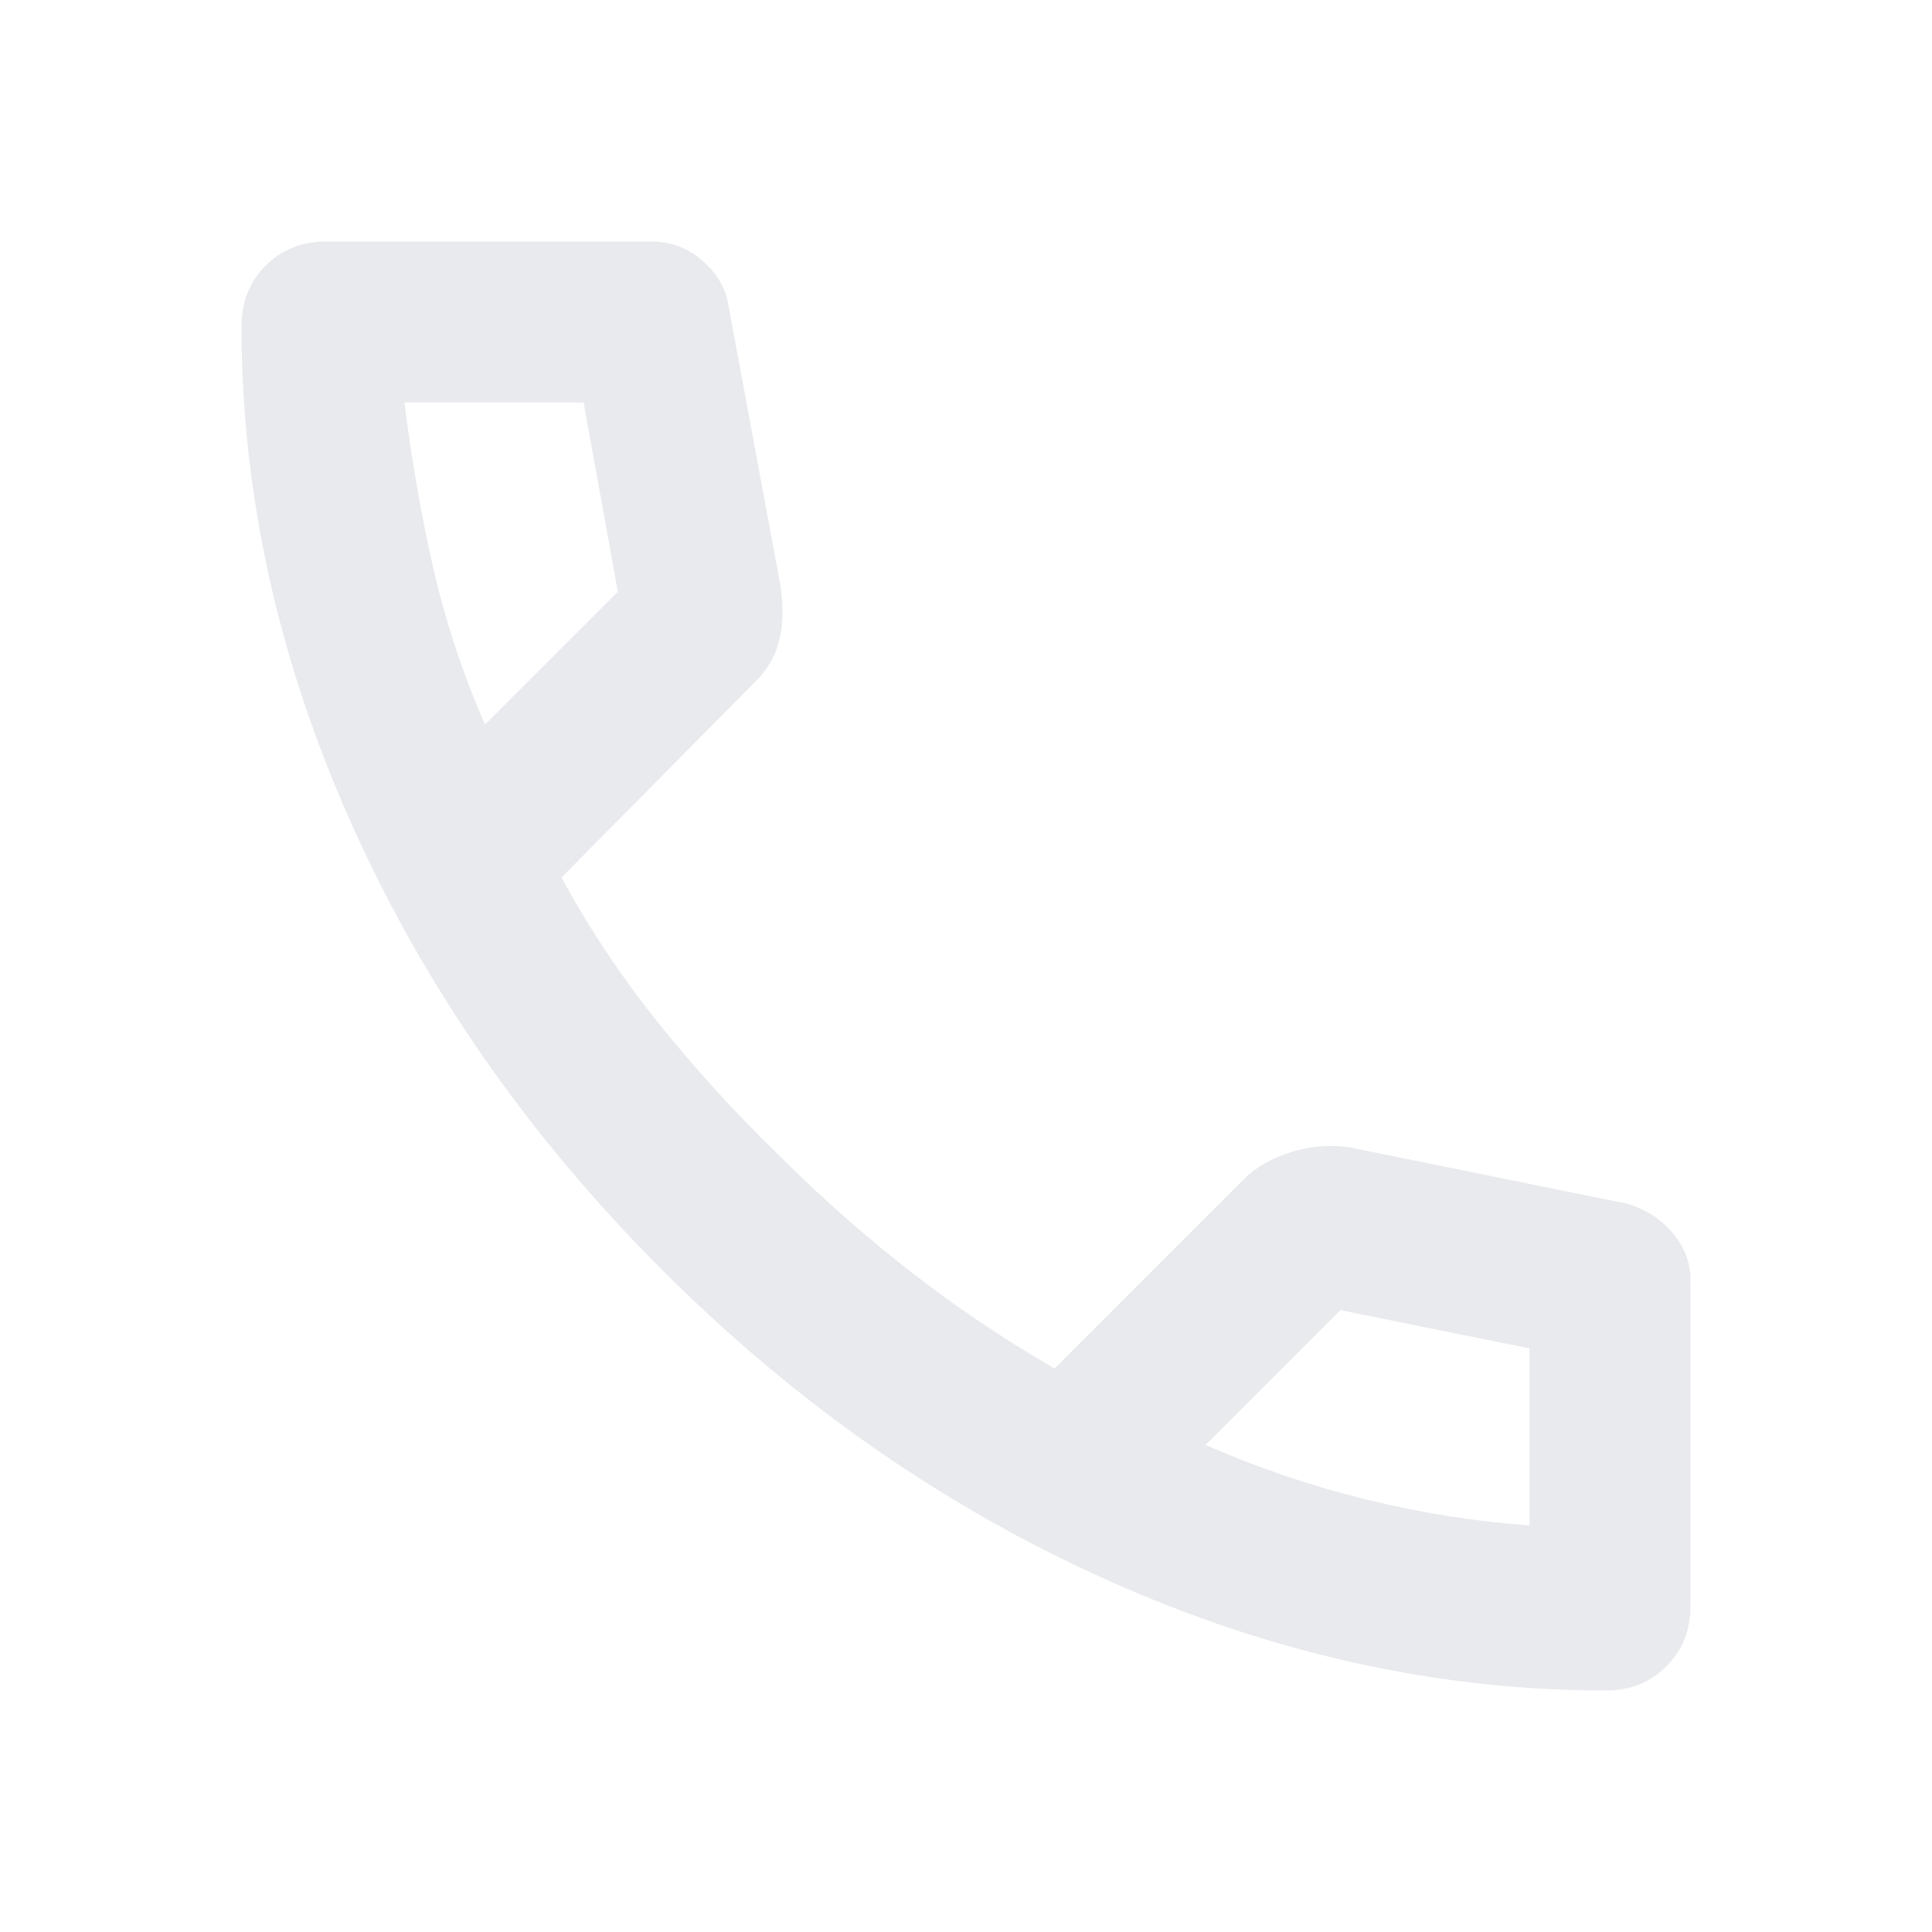
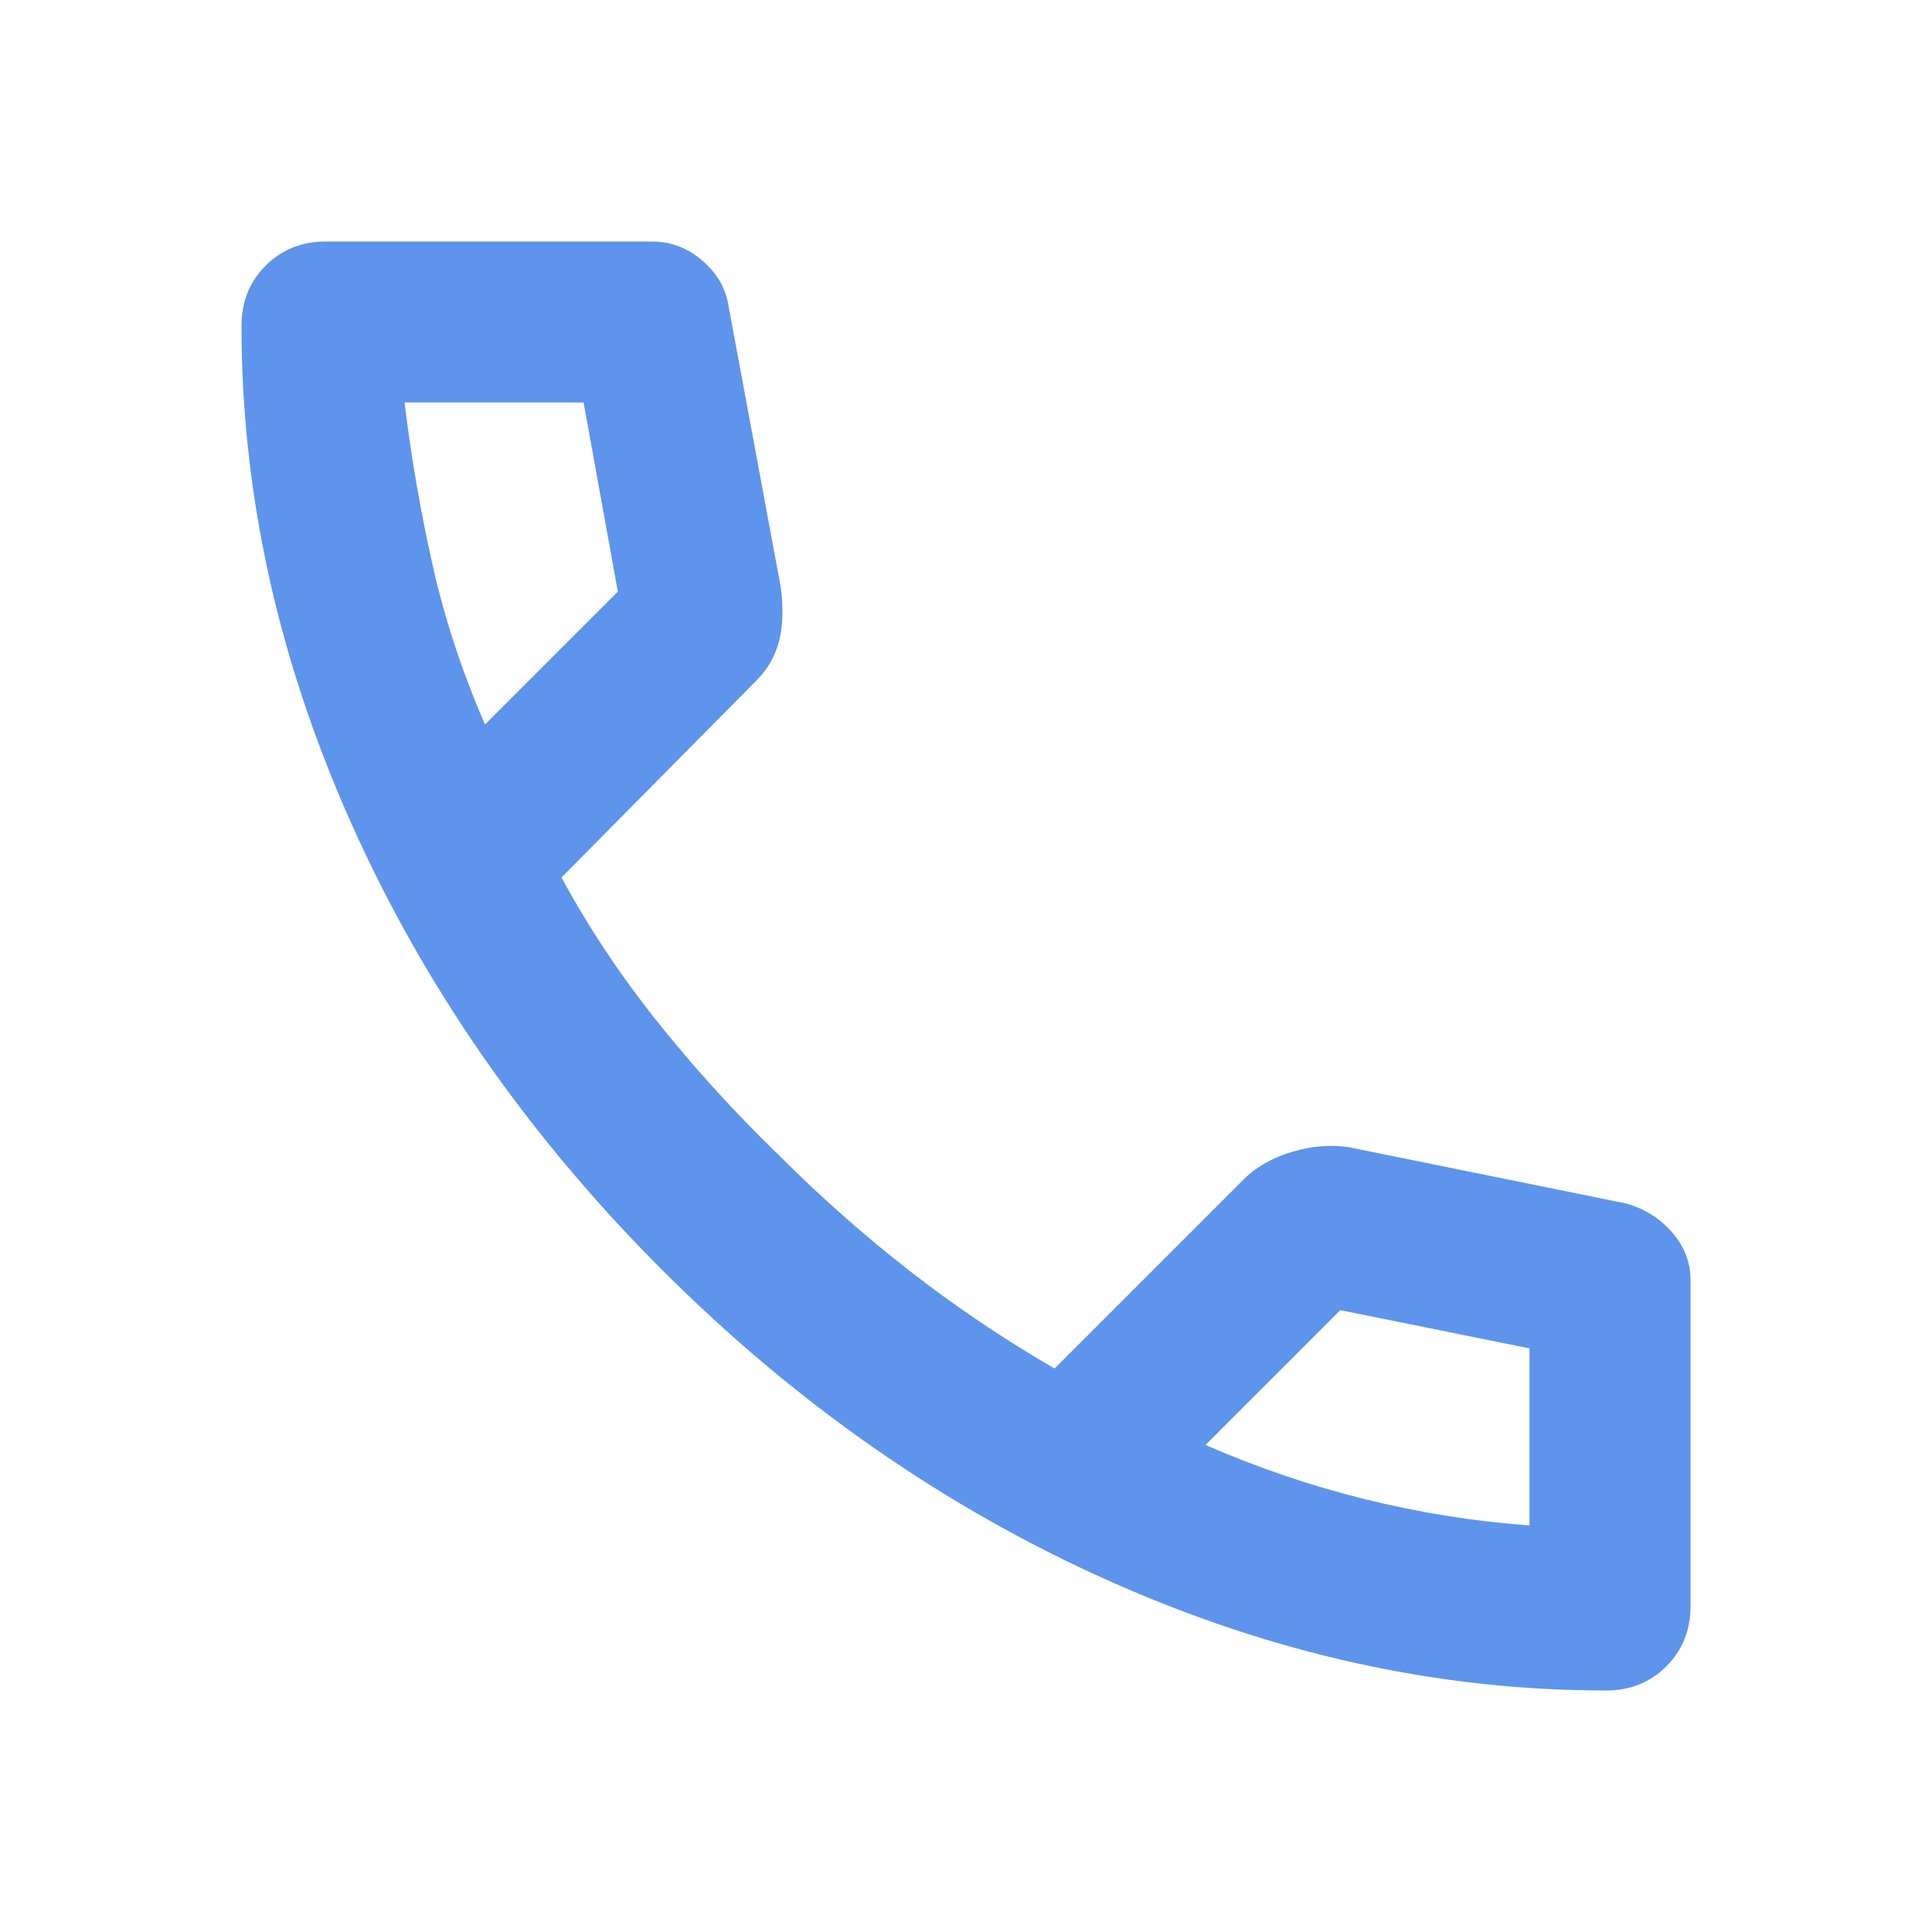
- <svg xmlns="http://www.w3.org/2000/svg" height="24px" viewBox="0 -960 960 960" width="24px" fill="#e8eaed">
+ <svg xmlns="http://www.w3.org/2000/svg" height="24px" viewBox="0 -960 960 960" width="24px" fill="#5e94eb">
  <path d="M798-120q-125 0-247-54.5T329-329Q229-429 174.5-551T120-798q0-18 12-30t30-12h162q14 0 25 9.5t13 22.5l26 140q2 16-1 27t-11 19l-97 98q20 37 47.5 71.5T387-386q31 31 65 57.5t72 48.5l94-94q9-9 23.5-13.5T670-390l138 28q14 4 23 14.5t9 23.5v162q0 18-12 30t-30 12ZM241-600l66-66-17-94h-89q5 41 14 81t26 79Zm358 358q39 17 79.5 27t81.5 13v-88l-94-19-67 67ZM241-600Zm358 358Z" />
</svg>
